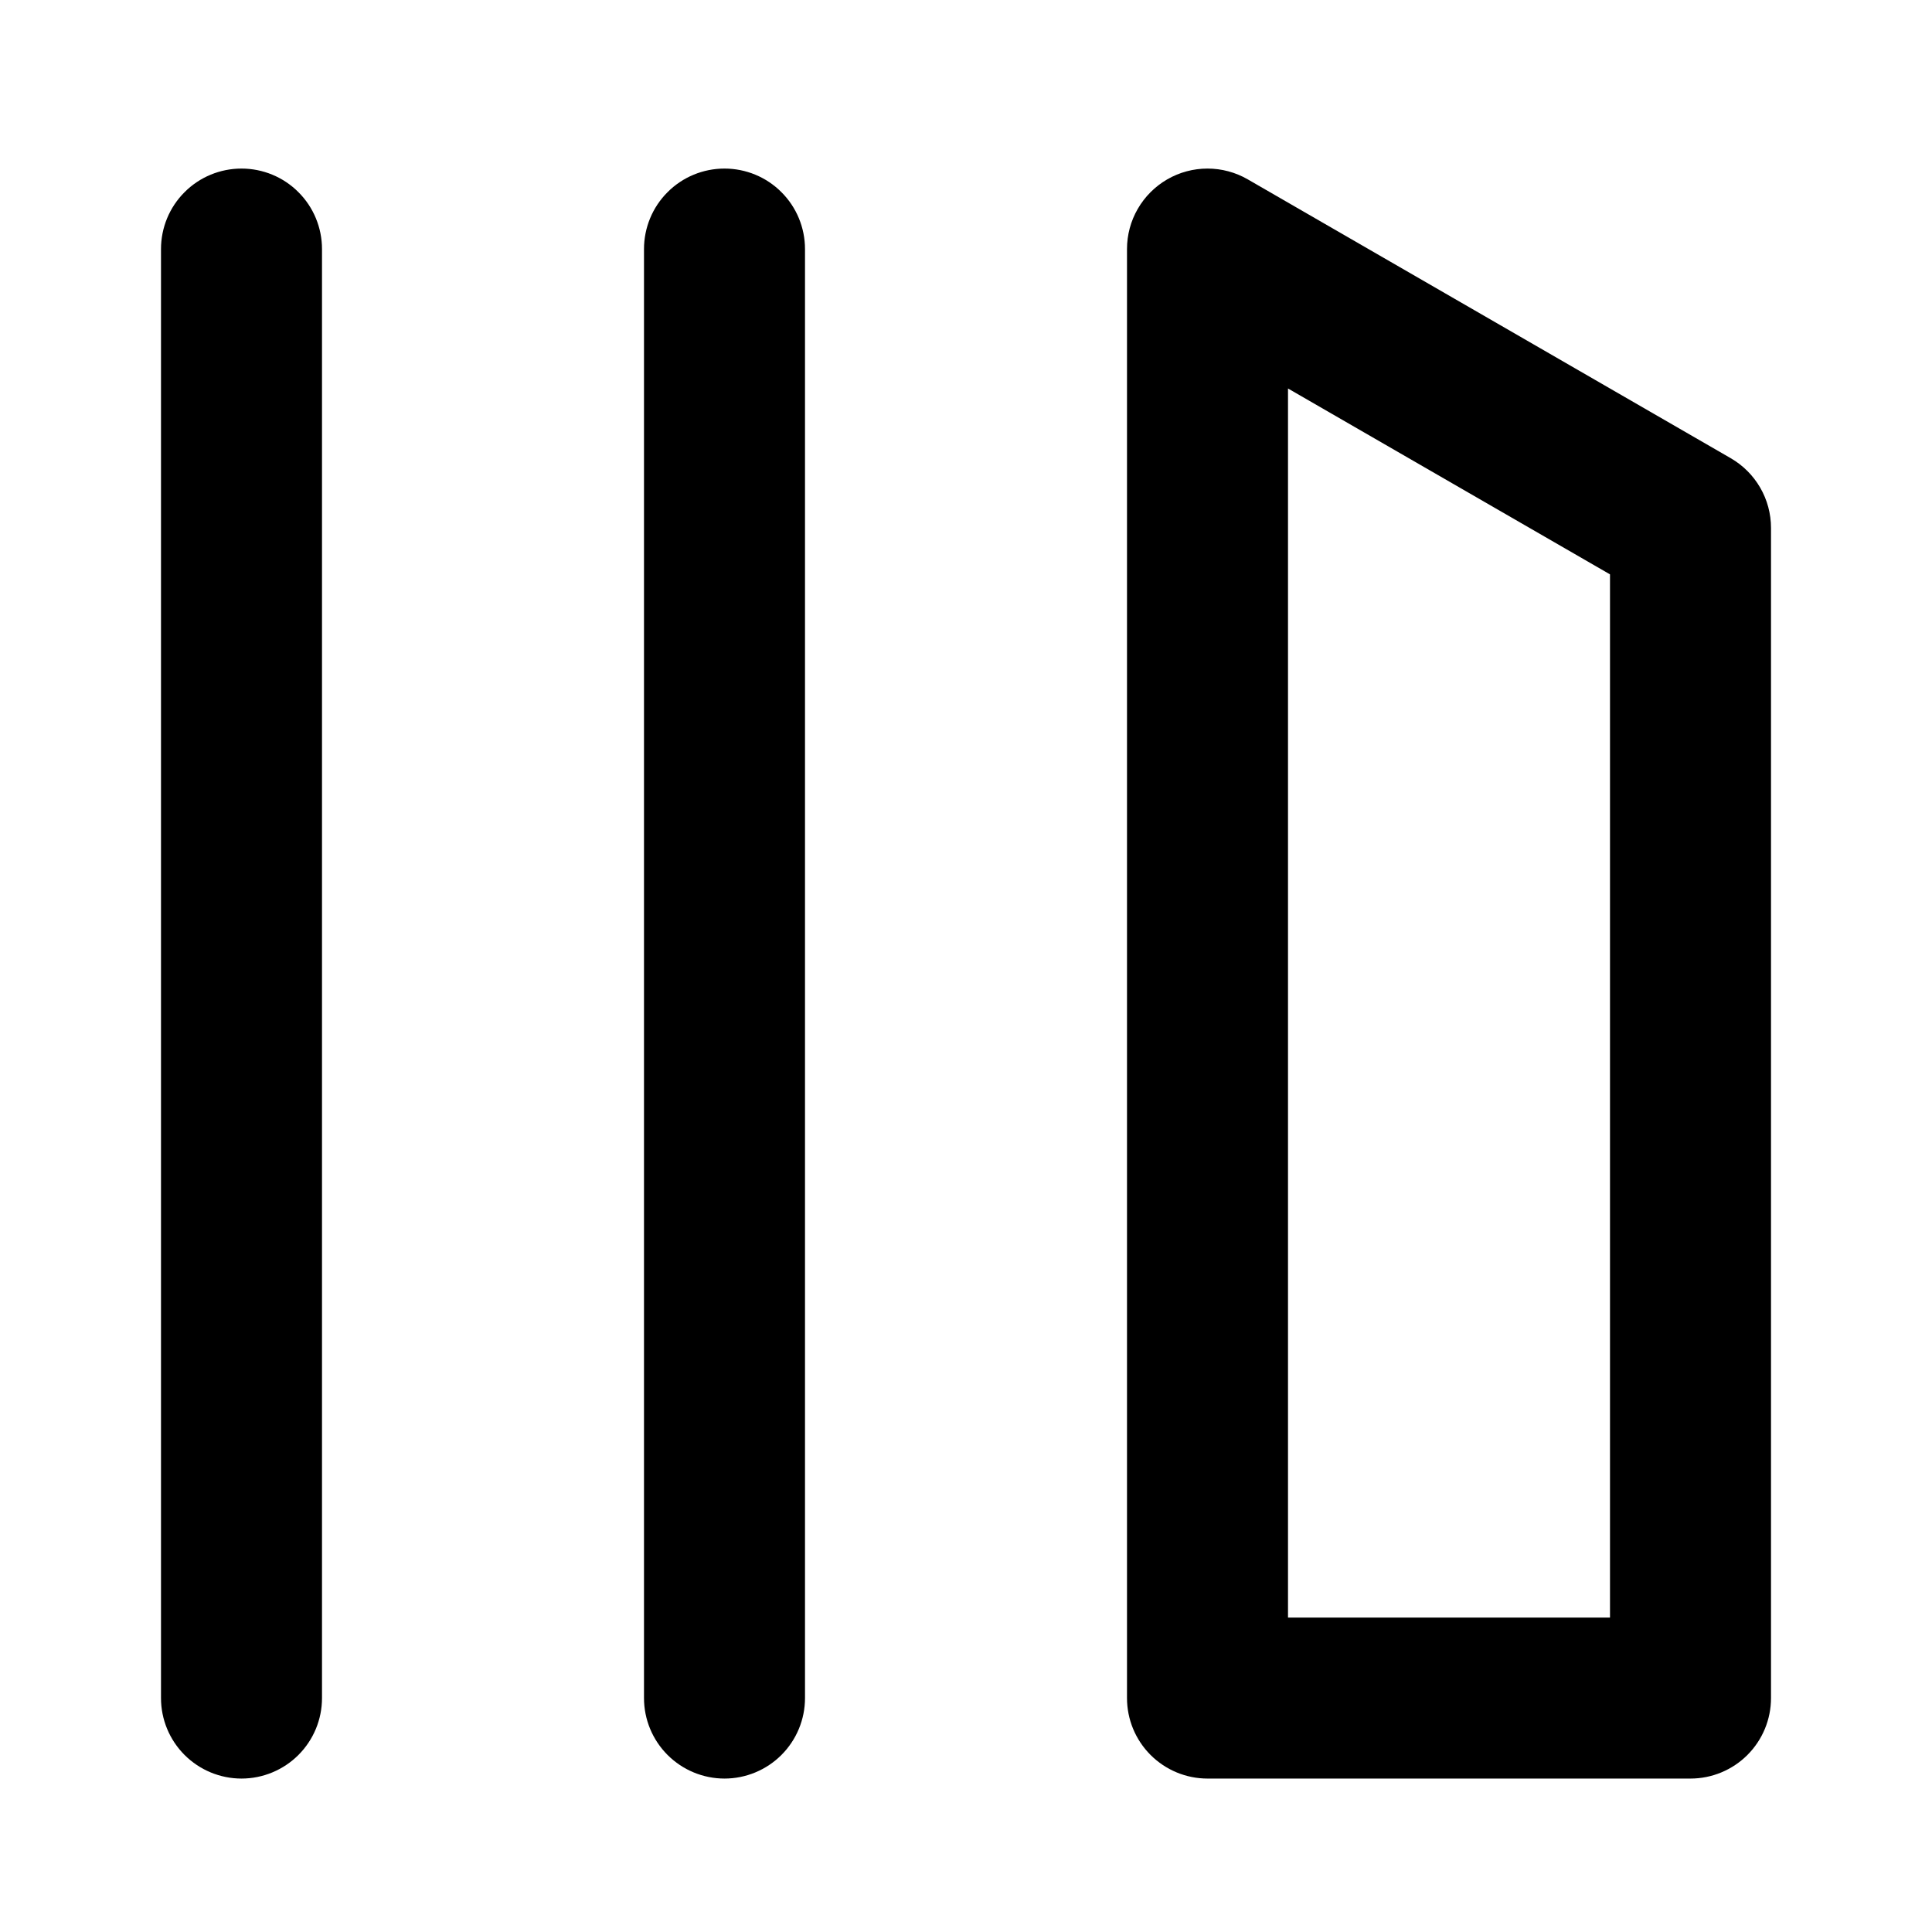
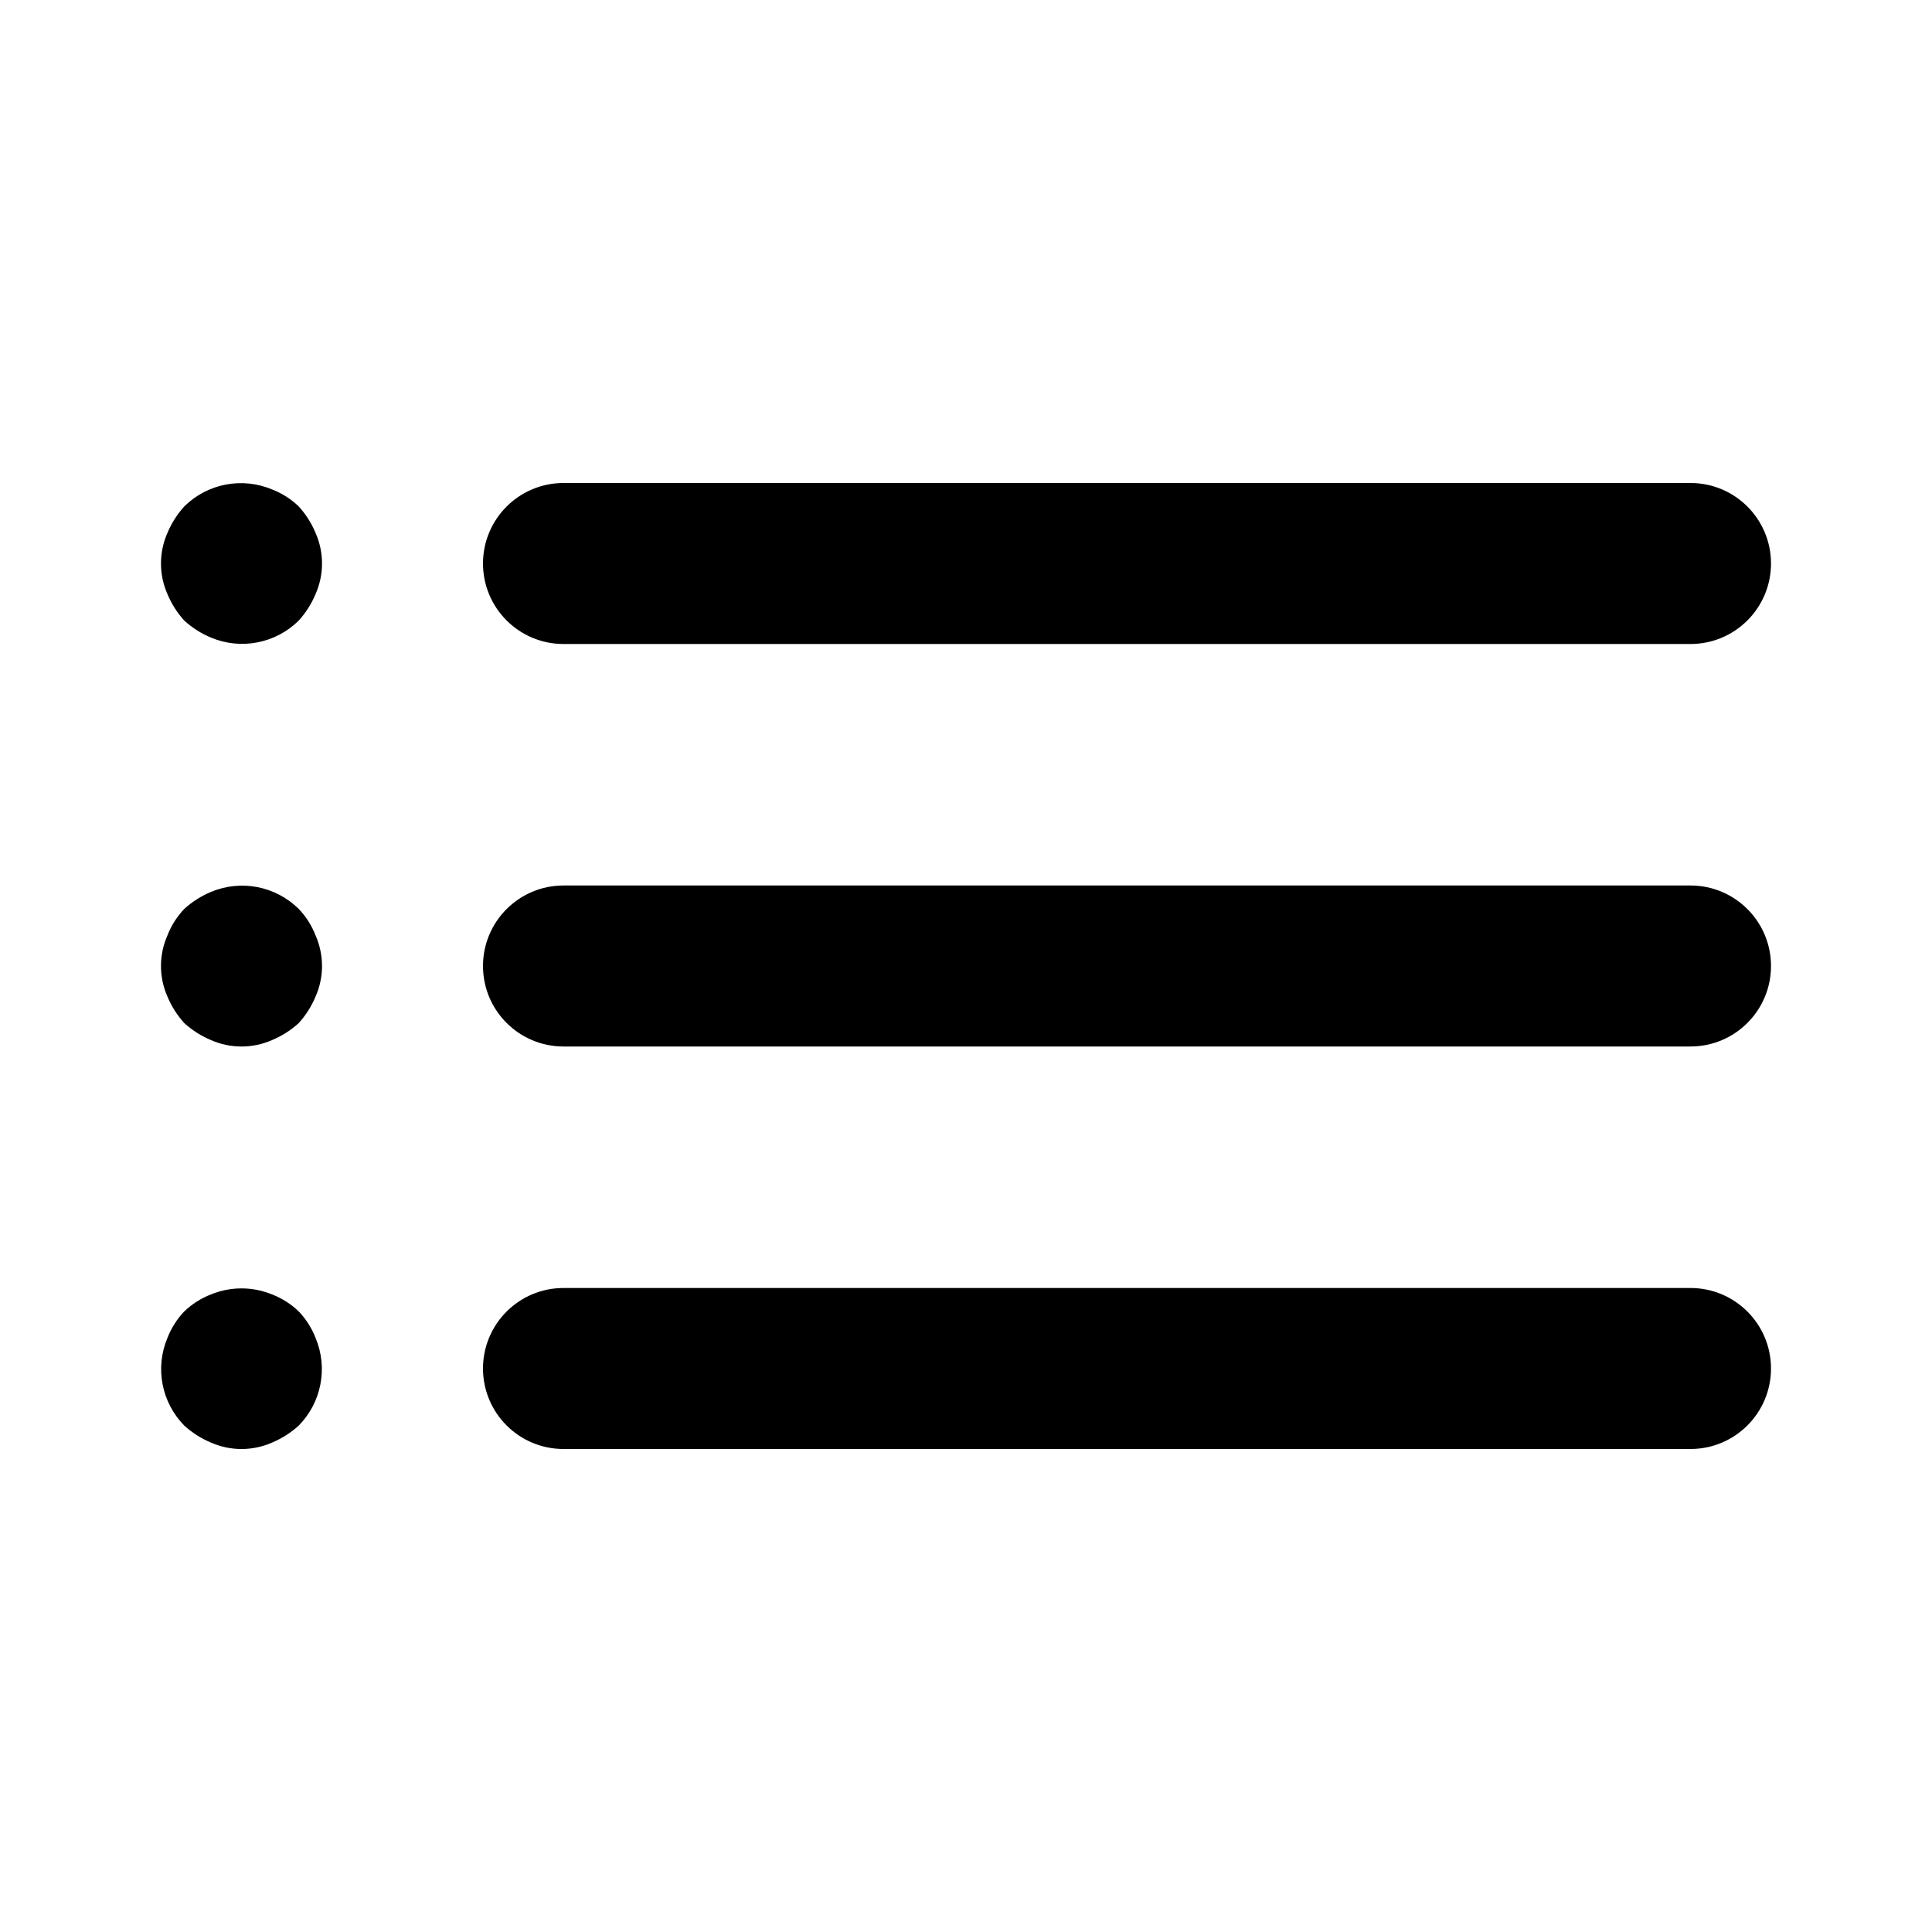
<svg xmlns="http://www.w3.org/2000/svg" viewBox="0 0 24 24">
-   <path d="M14.5 2.228C14.652 2.14 14.825 2.094 15 2.094C15.175 2.094 15.348 2.14 15.5 2.228L21.5 5.692C21.652 5.78 21.778 5.906 21.866 6.058C21.954 6.21 22 6.382 22 6.558V21.094C22 21.359 21.895 21.613 21.707 21.801C21.52 21.988 21.265 22.094 21 22.094H15C14.735 22.094 14.48 21.988 14.293 21.801C14.105 21.613 14 21.359 14 21.094V3.094C14 2.918 14.046 2.746 14.134 2.594C14.222 2.442 14.348 2.316 14.5 2.228ZM16 4.826V20.094H20V7.135L16 4.826ZM3 22.094C2.735 22.094 2.48 21.988 2.293 21.801C2.105 21.613 2 21.359 2 21.094V3.094C2 2.829 2.105 2.574 2.293 2.387C2.48 2.199 2.735 2.094 3 2.094C3.265 2.094 3.52 2.199 3.707 2.387C3.895 2.574 4 2.829 4 3.094V21.094C4 21.359 3.895 21.613 3.707 21.801C3.52 21.988 3.265 22.094 3 22.094ZM9 22.094C8.735 22.094 8.48 21.988 8.293 21.801C8.105 21.613 8 21.359 8 21.094V3.094C8 2.829 8.105 2.574 8.293 2.387C8.48 2.199 8.735 2.094 9 2.094C9.265 2.094 9.52 2.199 9.707 2.387C9.895 2.574 10 2.829 10 3.094V21.094C10 21.359 9.895 21.613 9.707 21.801C9.52 21.988 9.265 22.094 9 22.094Z" />
+   <path d="M3.71,16.29a1,1,0,0,0-.33-.21,1,1,0,0,0-.76,0,1,1,0,0,0-.33.21,1,1,0,0,0-.21.33,1,1,0,0,0,.21,1.09,1.15,1.15,0,0,0,.33.21.94.94,0,0,0,.76,0,1.15,1.15,0,0,0,.33-.21,1,1,0,0,0,.21-1.09A1,1,0,0,0,3.71,16.29ZM7,8H21a1,1,0,0,0,0-2H7A1,1,0,0,0,7,8ZM3.71,11.29a1,1,0,0,0-1.09-.21,1.15,1.15,0,0,0-.33.21,1,1,0,0,0-.21.33.94.94,0,0,0,0,.76,1.15,1.15,0,0,0,.21.33,1.15,1.15,0,0,0,.33.21.94.94,0,0,0,.76,0,1.15,1.15,0,0,0,.33-.21,1.15,1.15,0,0,0,.21-.33.94.94,0,0,0,0-.76A1,1,0,0,0,3.71,11.29ZM21,11H7a1,1,0,0,0,0,2H21a1,1,0,0,0,0-2ZM3.71,6.29a1,1,0,0,0-.33-.21,1,1,0,0,0-1.09.21,1.15,1.15,0,0,0-.21.33.94.94,0,0,0,0,.76,1.15,1.15,0,0,0,.21.33,1.15,1.15,0,0,0,.33.21,1,1,0,0,0,1.09-.21,1.15,1.15,0,0,0,.21-.33.94.94,0,0,0,0-.76A1.15,1.15,0,0,0,3.71,6.29ZM21,16H7a1,1,0,0,0,0,2H21a1,1,0,0,0,0-2Z" />
</svg>
